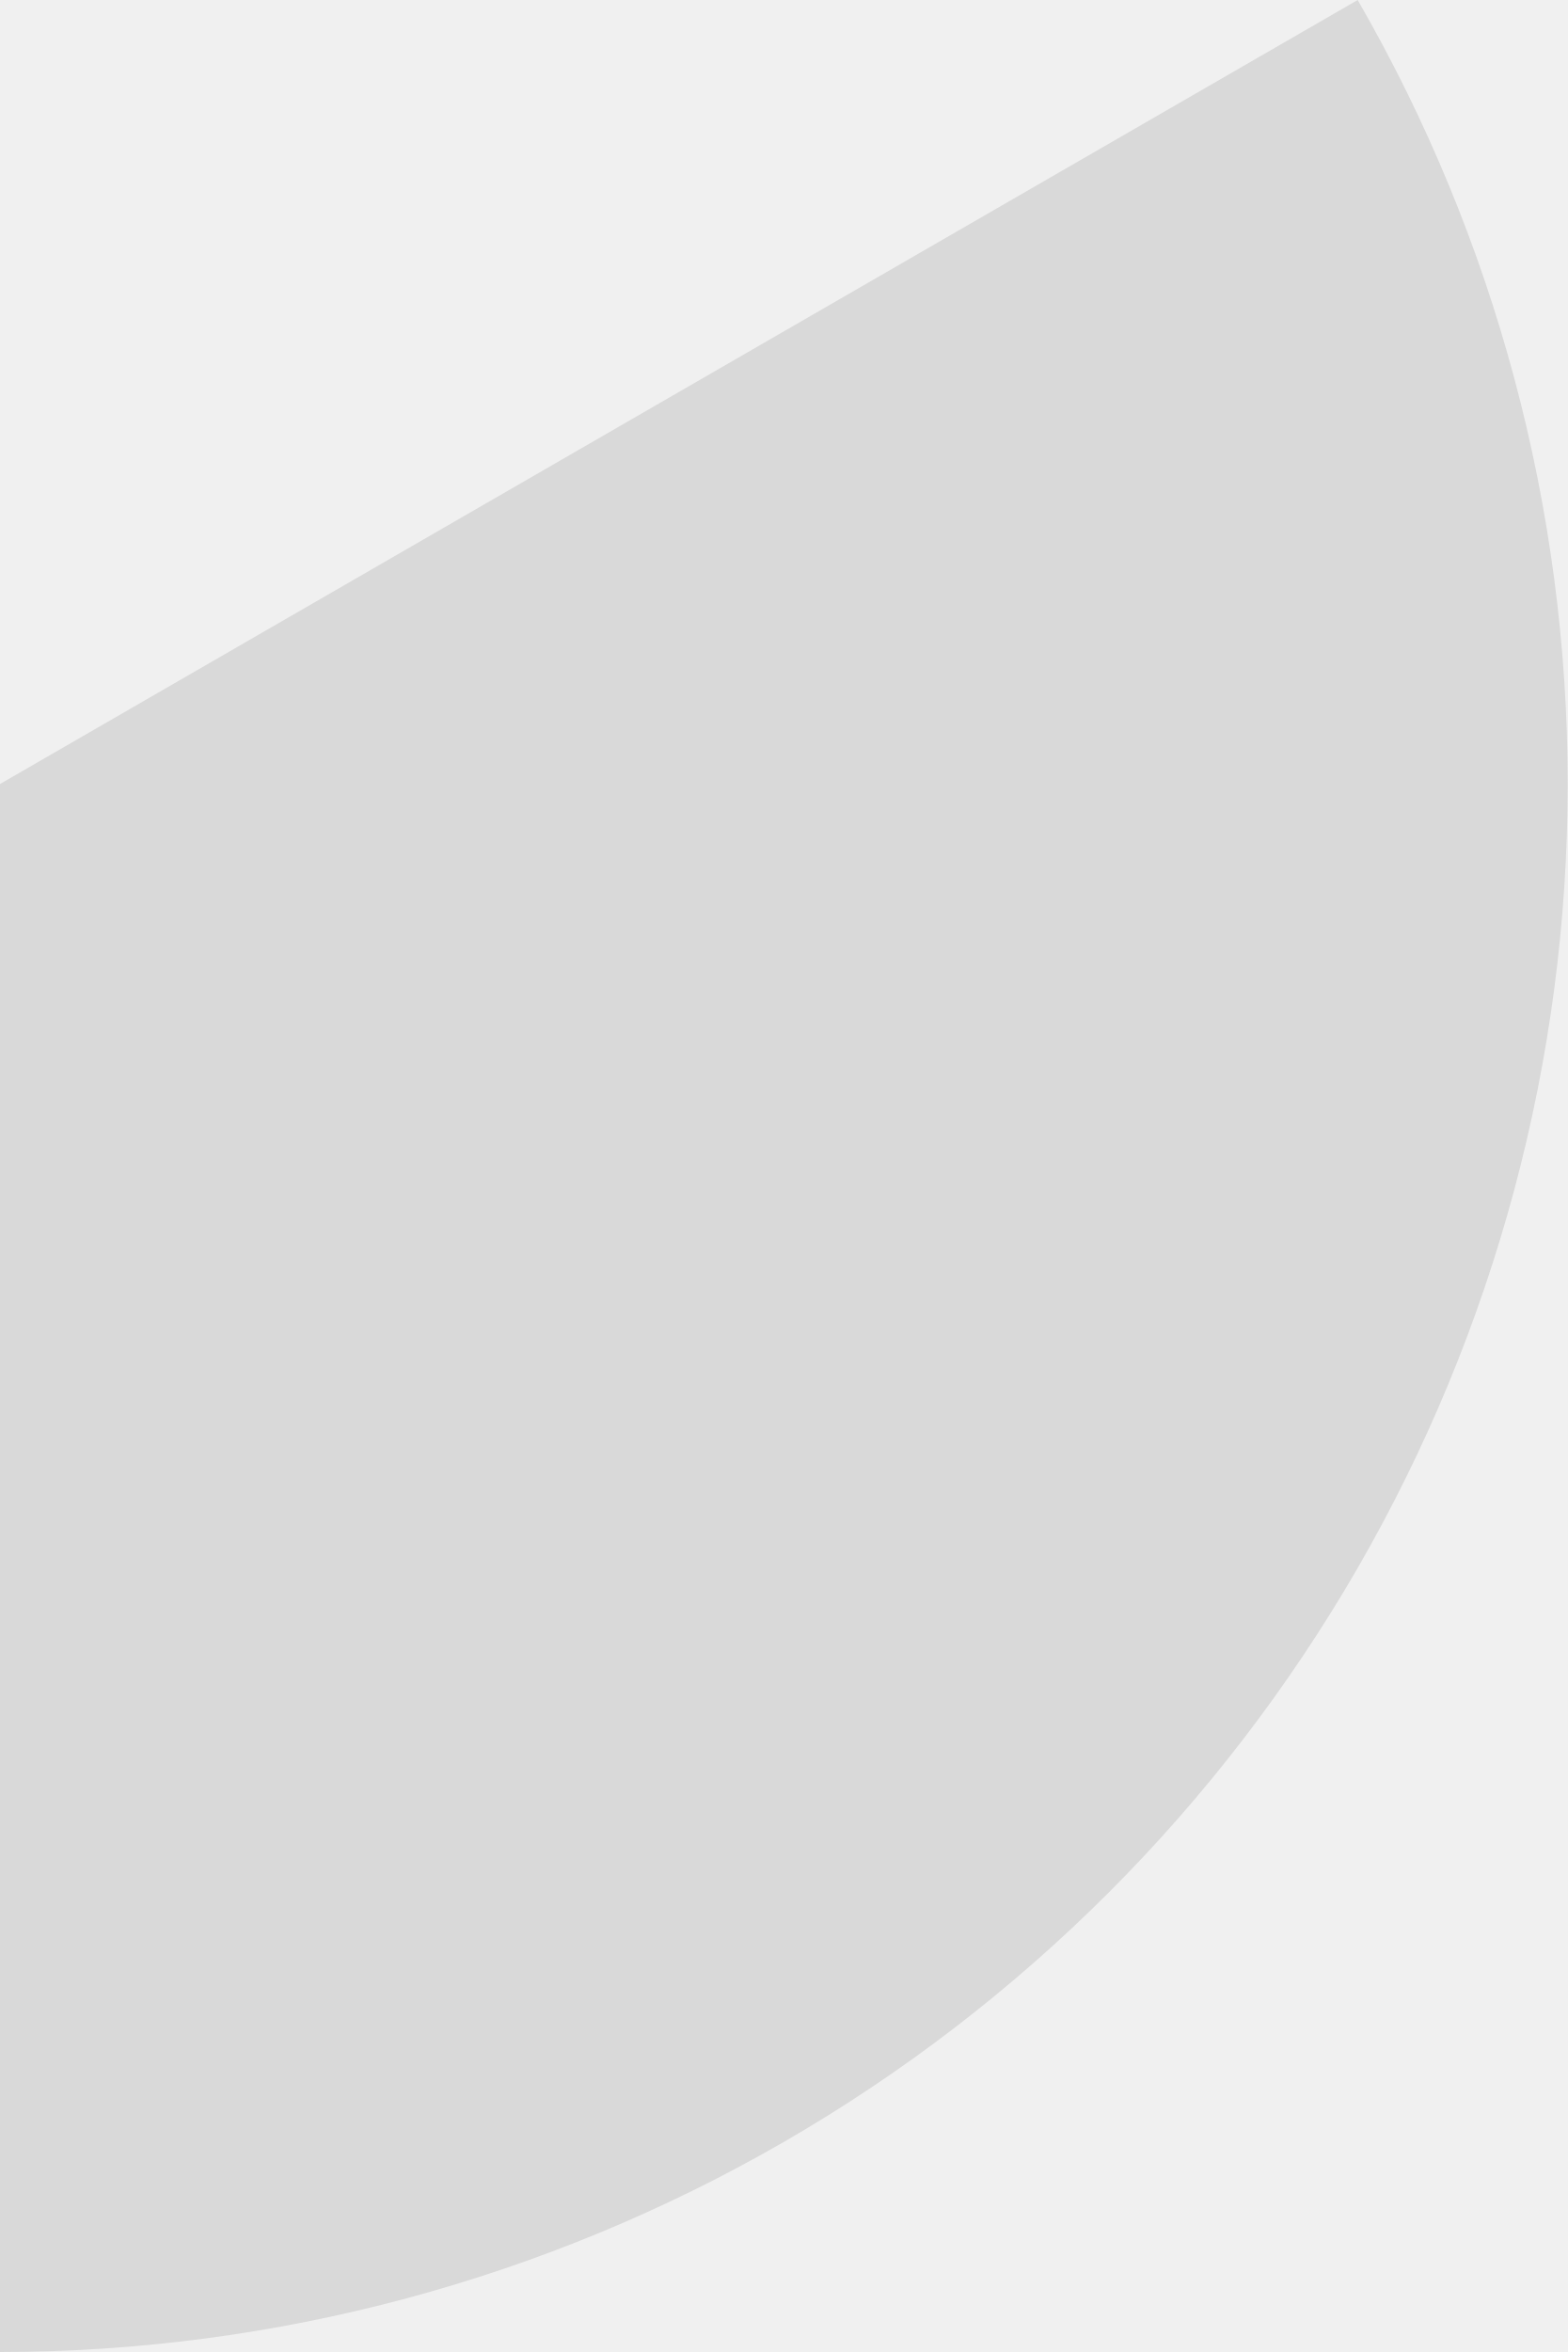
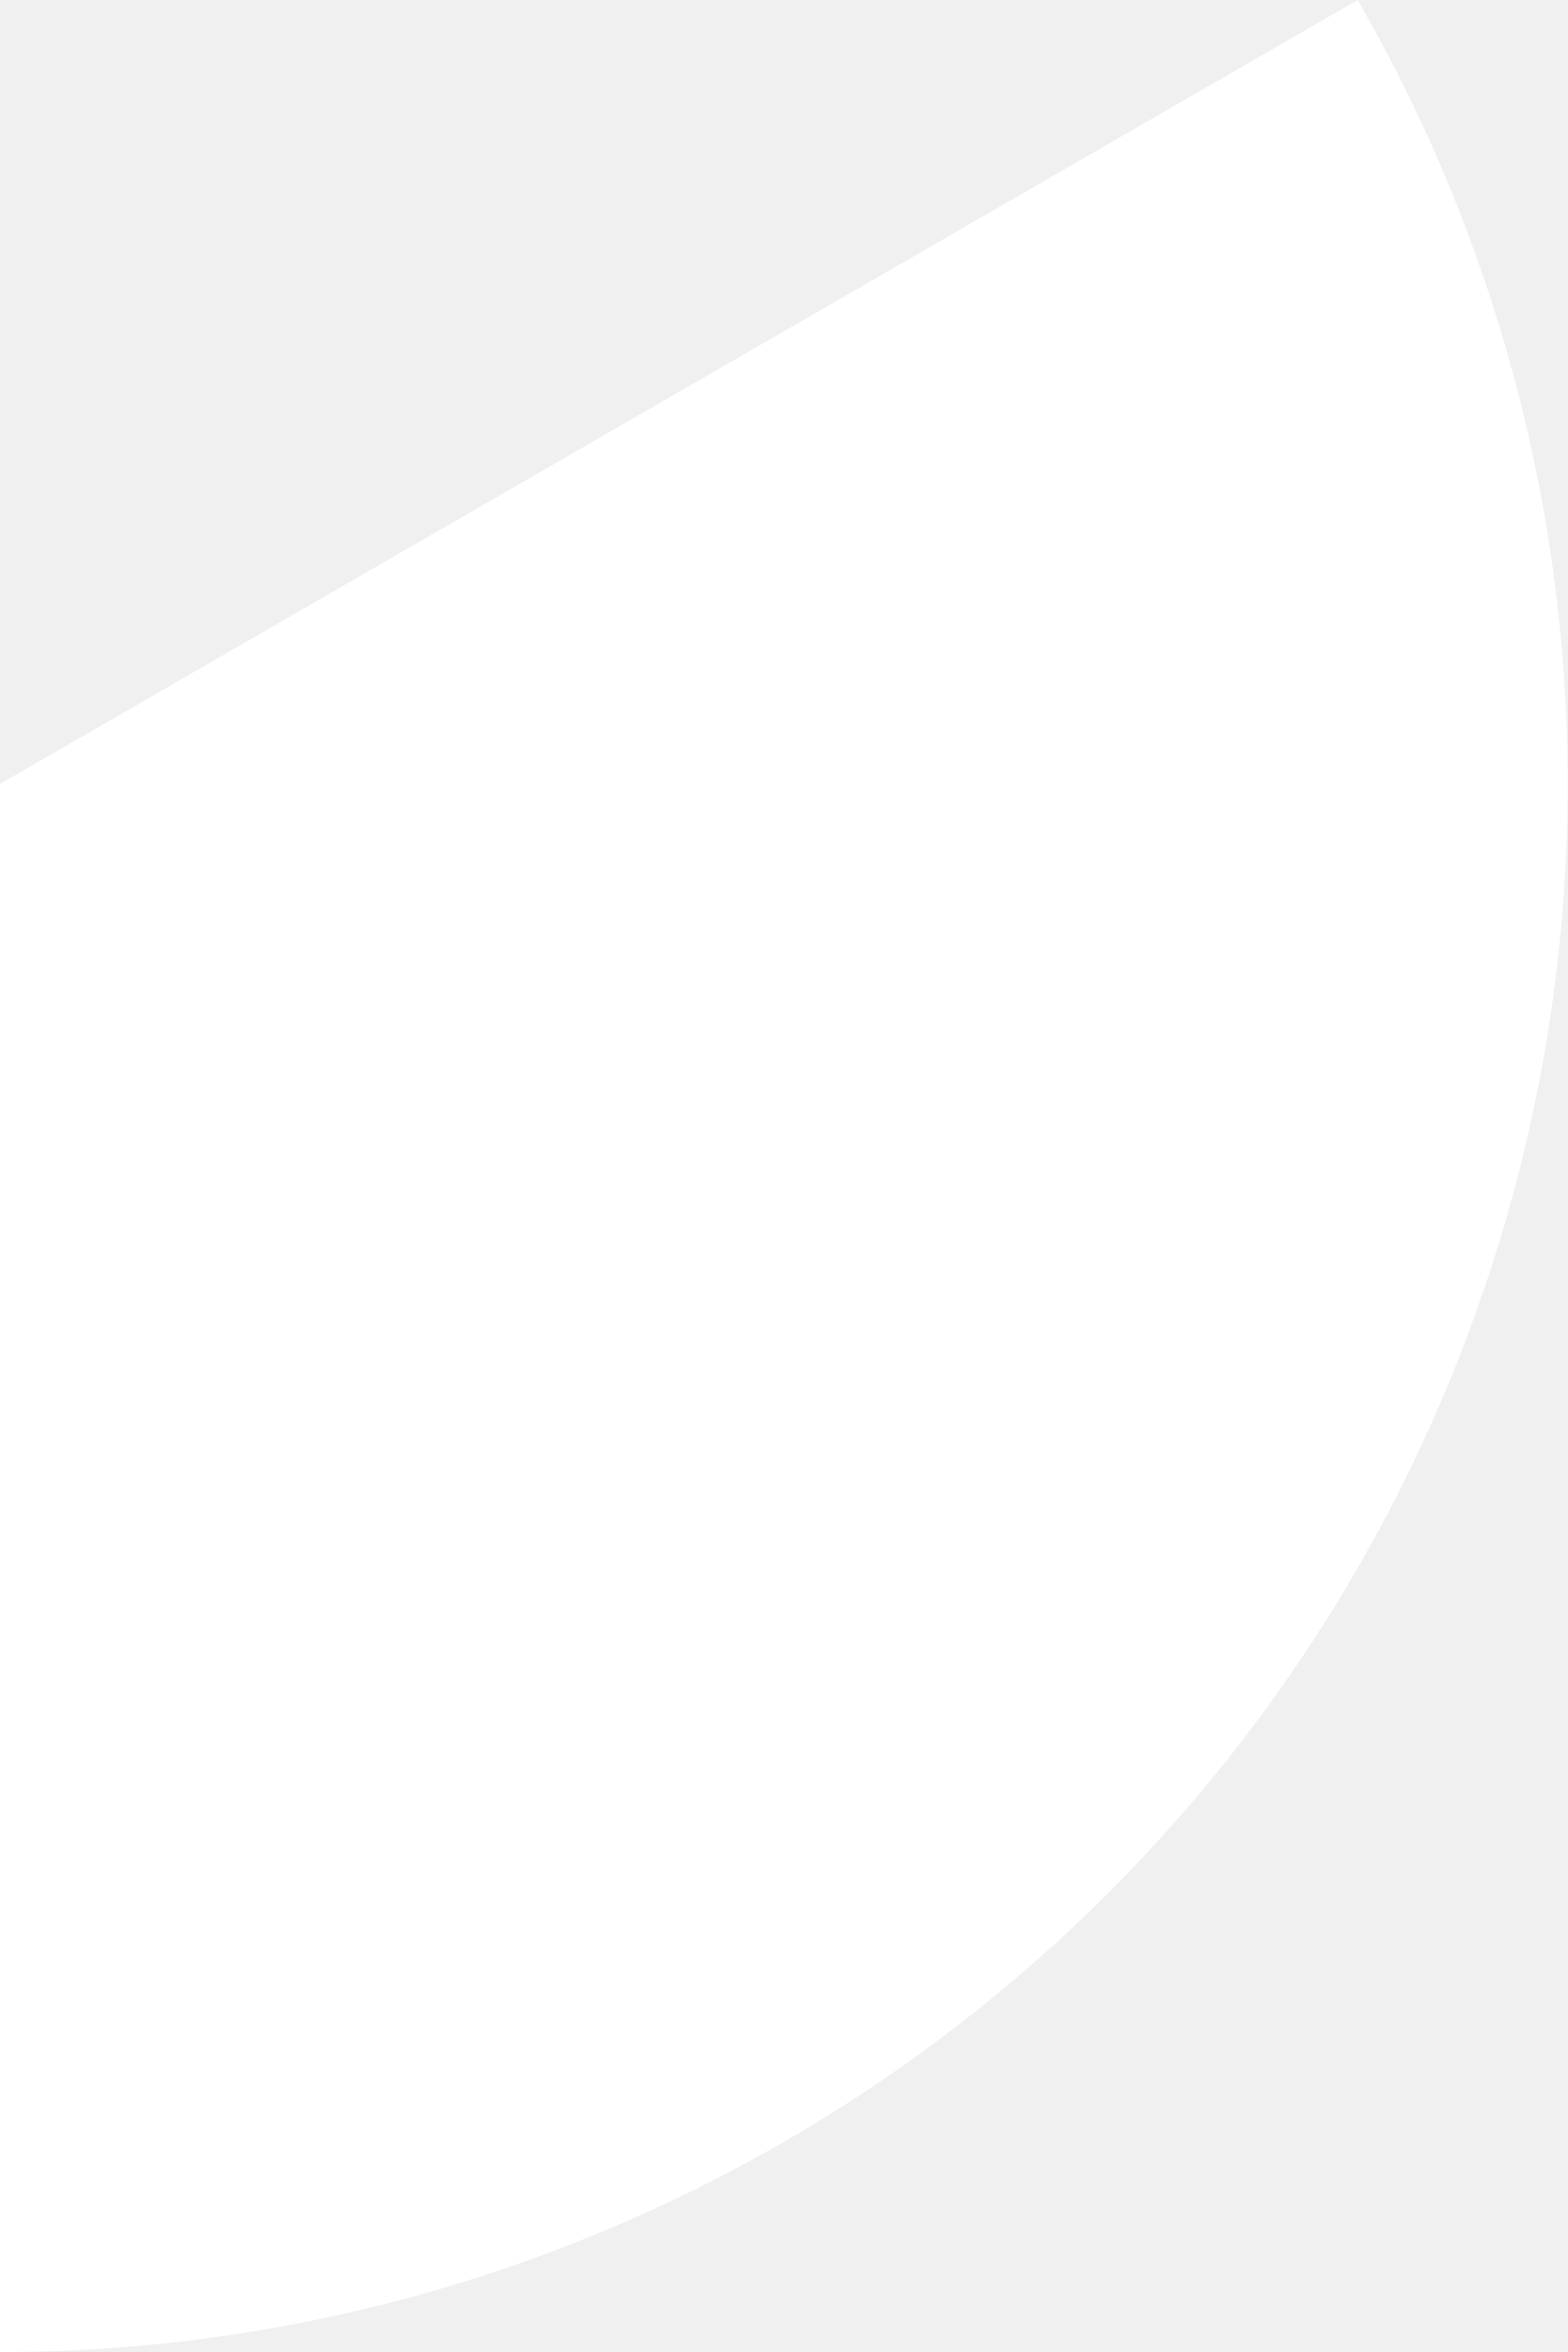
<svg xmlns="http://www.w3.org/2000/svg" preserveAspectRatio="none" overflow="visible" style="display: block;" width="32" height="48" viewBox="0 0 32 48" fill="none">
-   <path d="M5.08584e-07 48C5.617 48 11.135 46.521 16 43.713C20.865 40.904 24.904 36.865 27.713 32C30.521 27.135 32 21.617 32 16C32 10.383 30.521 4.865 27.713 -4.03789e-07L1.90735e-06 16L5.08584e-07 48Z" fill="#D9D9D9" />
+   <path d="M5.08584e-07 48C5.617 48 11.135 46.521 16 43.713C20.865 40.904 24.904 36.865 27.713 32C30.521 27.135 32 21.617 32 16C32 10.383 30.521 4.865 27.713 -4.03789e-07L1.90735e-06 16L5.08584e-07 48Z" fill="#FFFFFF" />
</svg>
